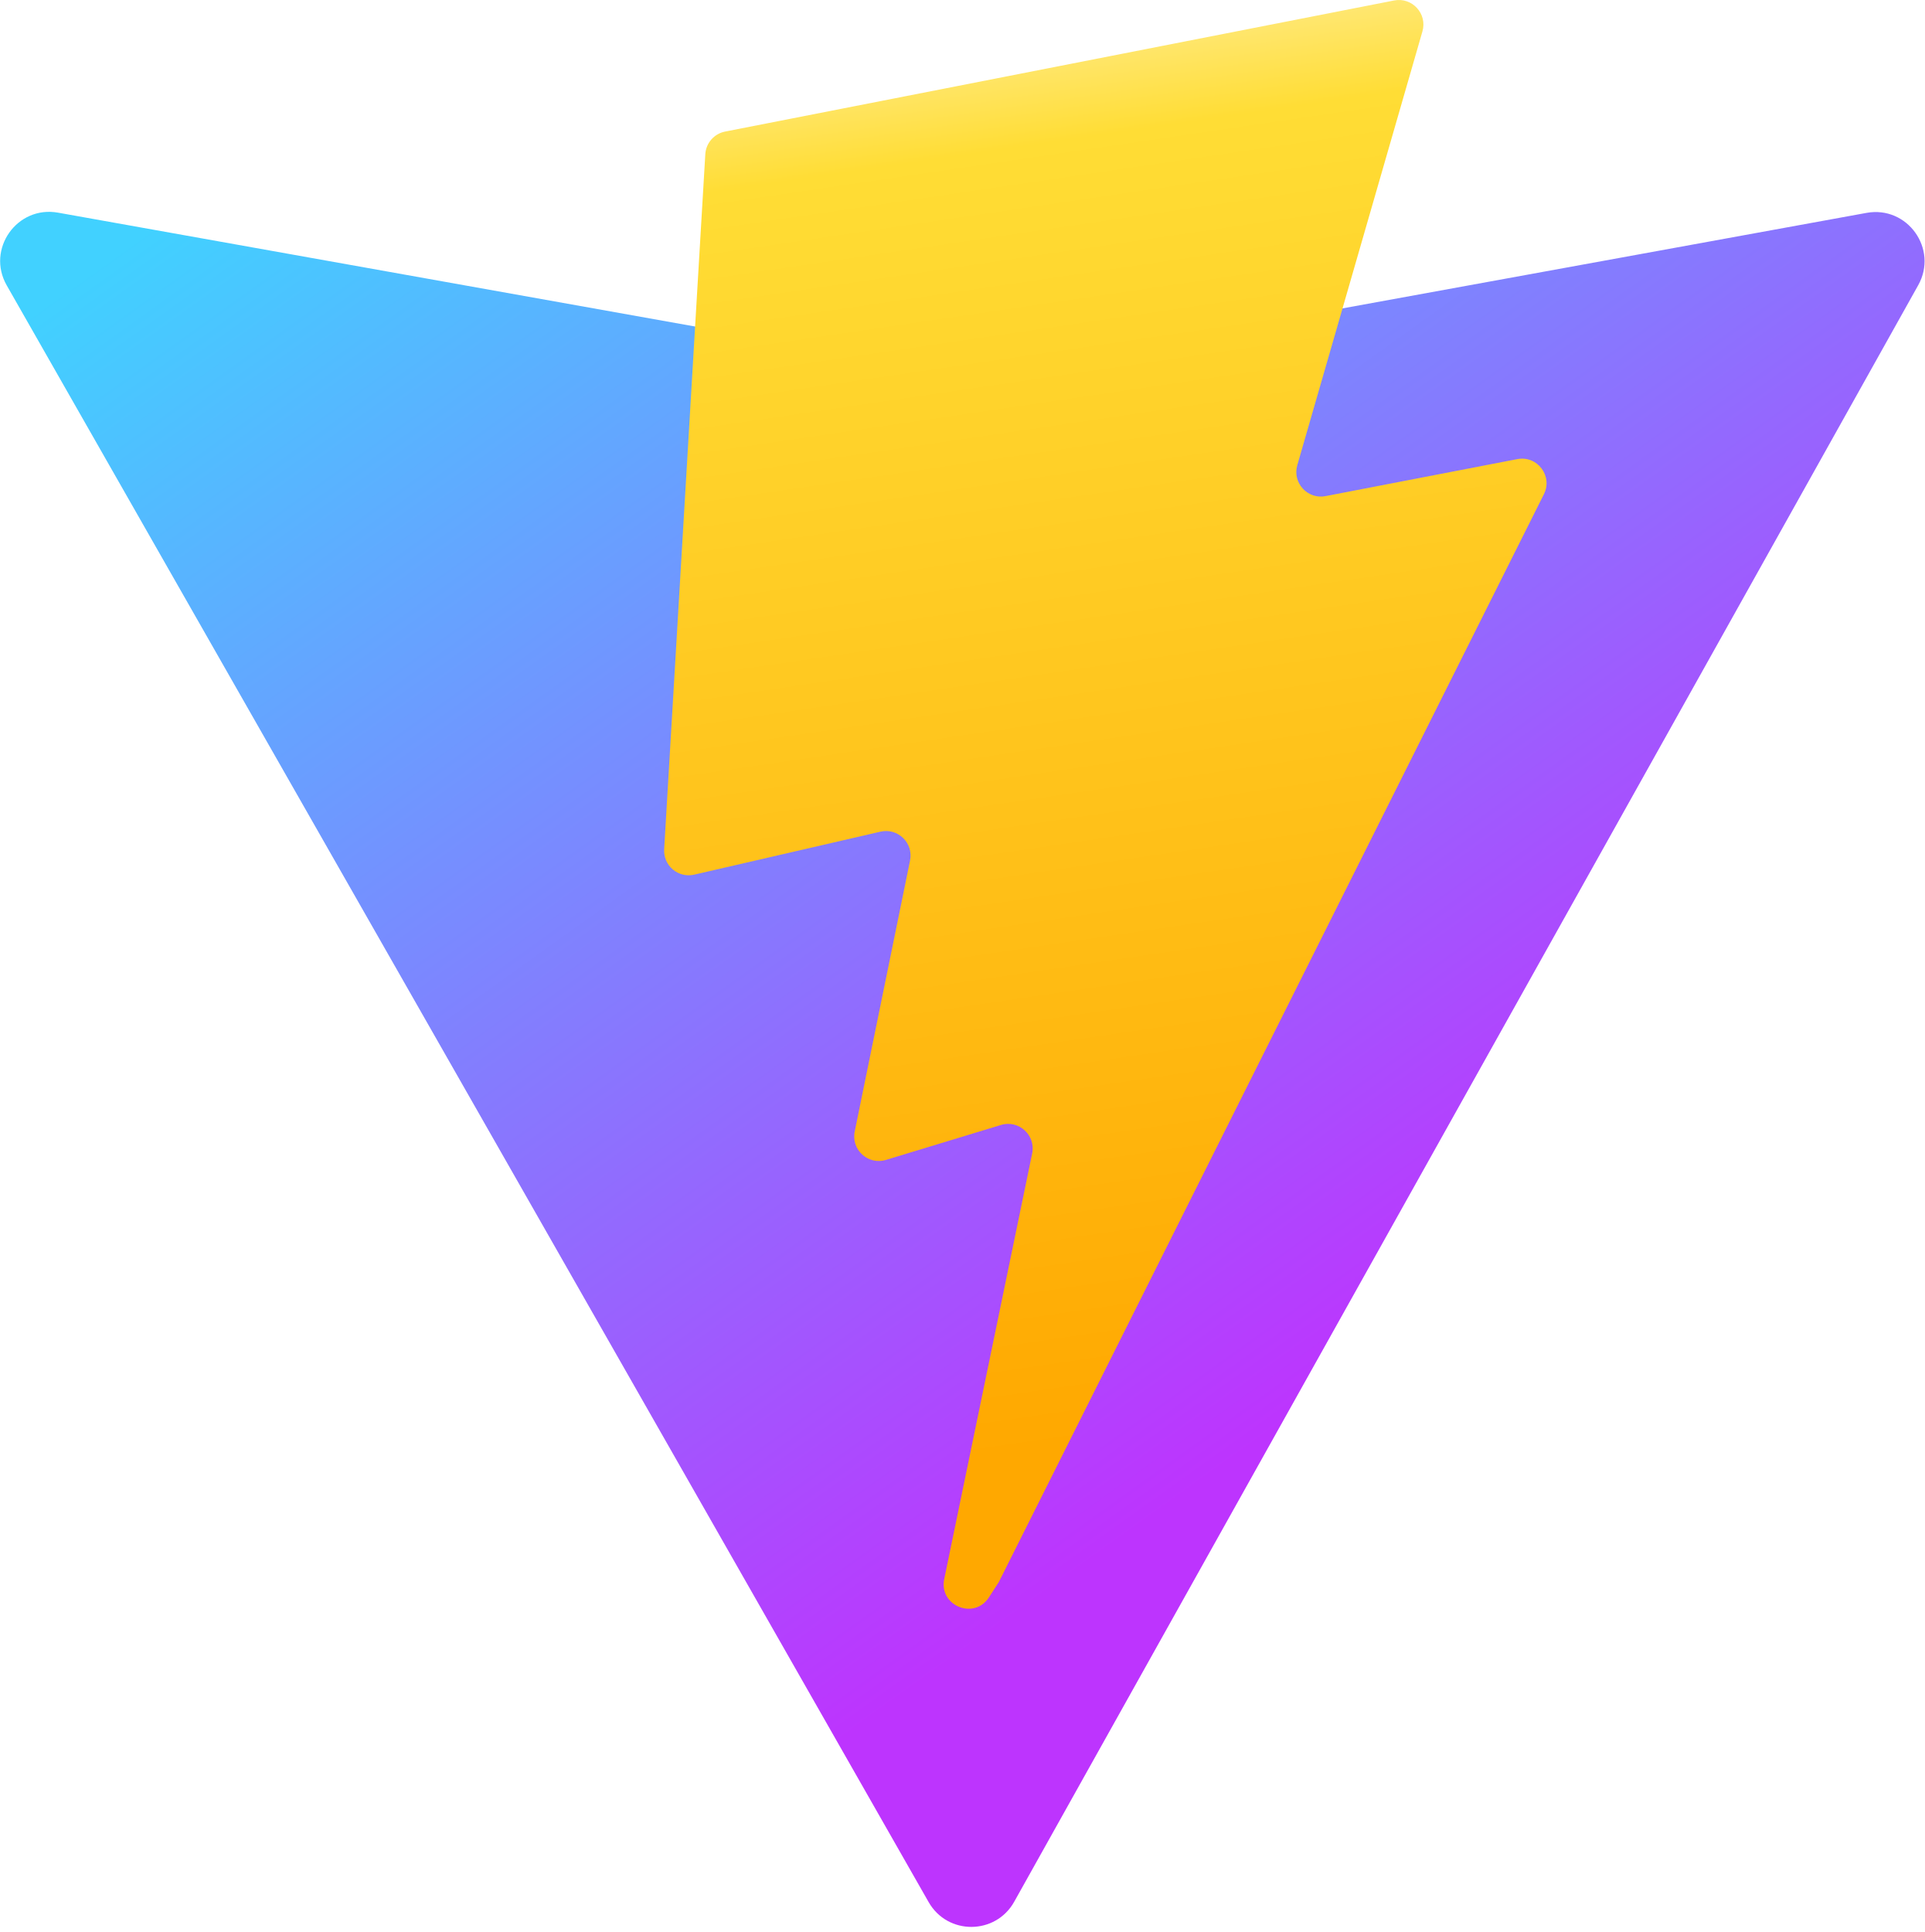
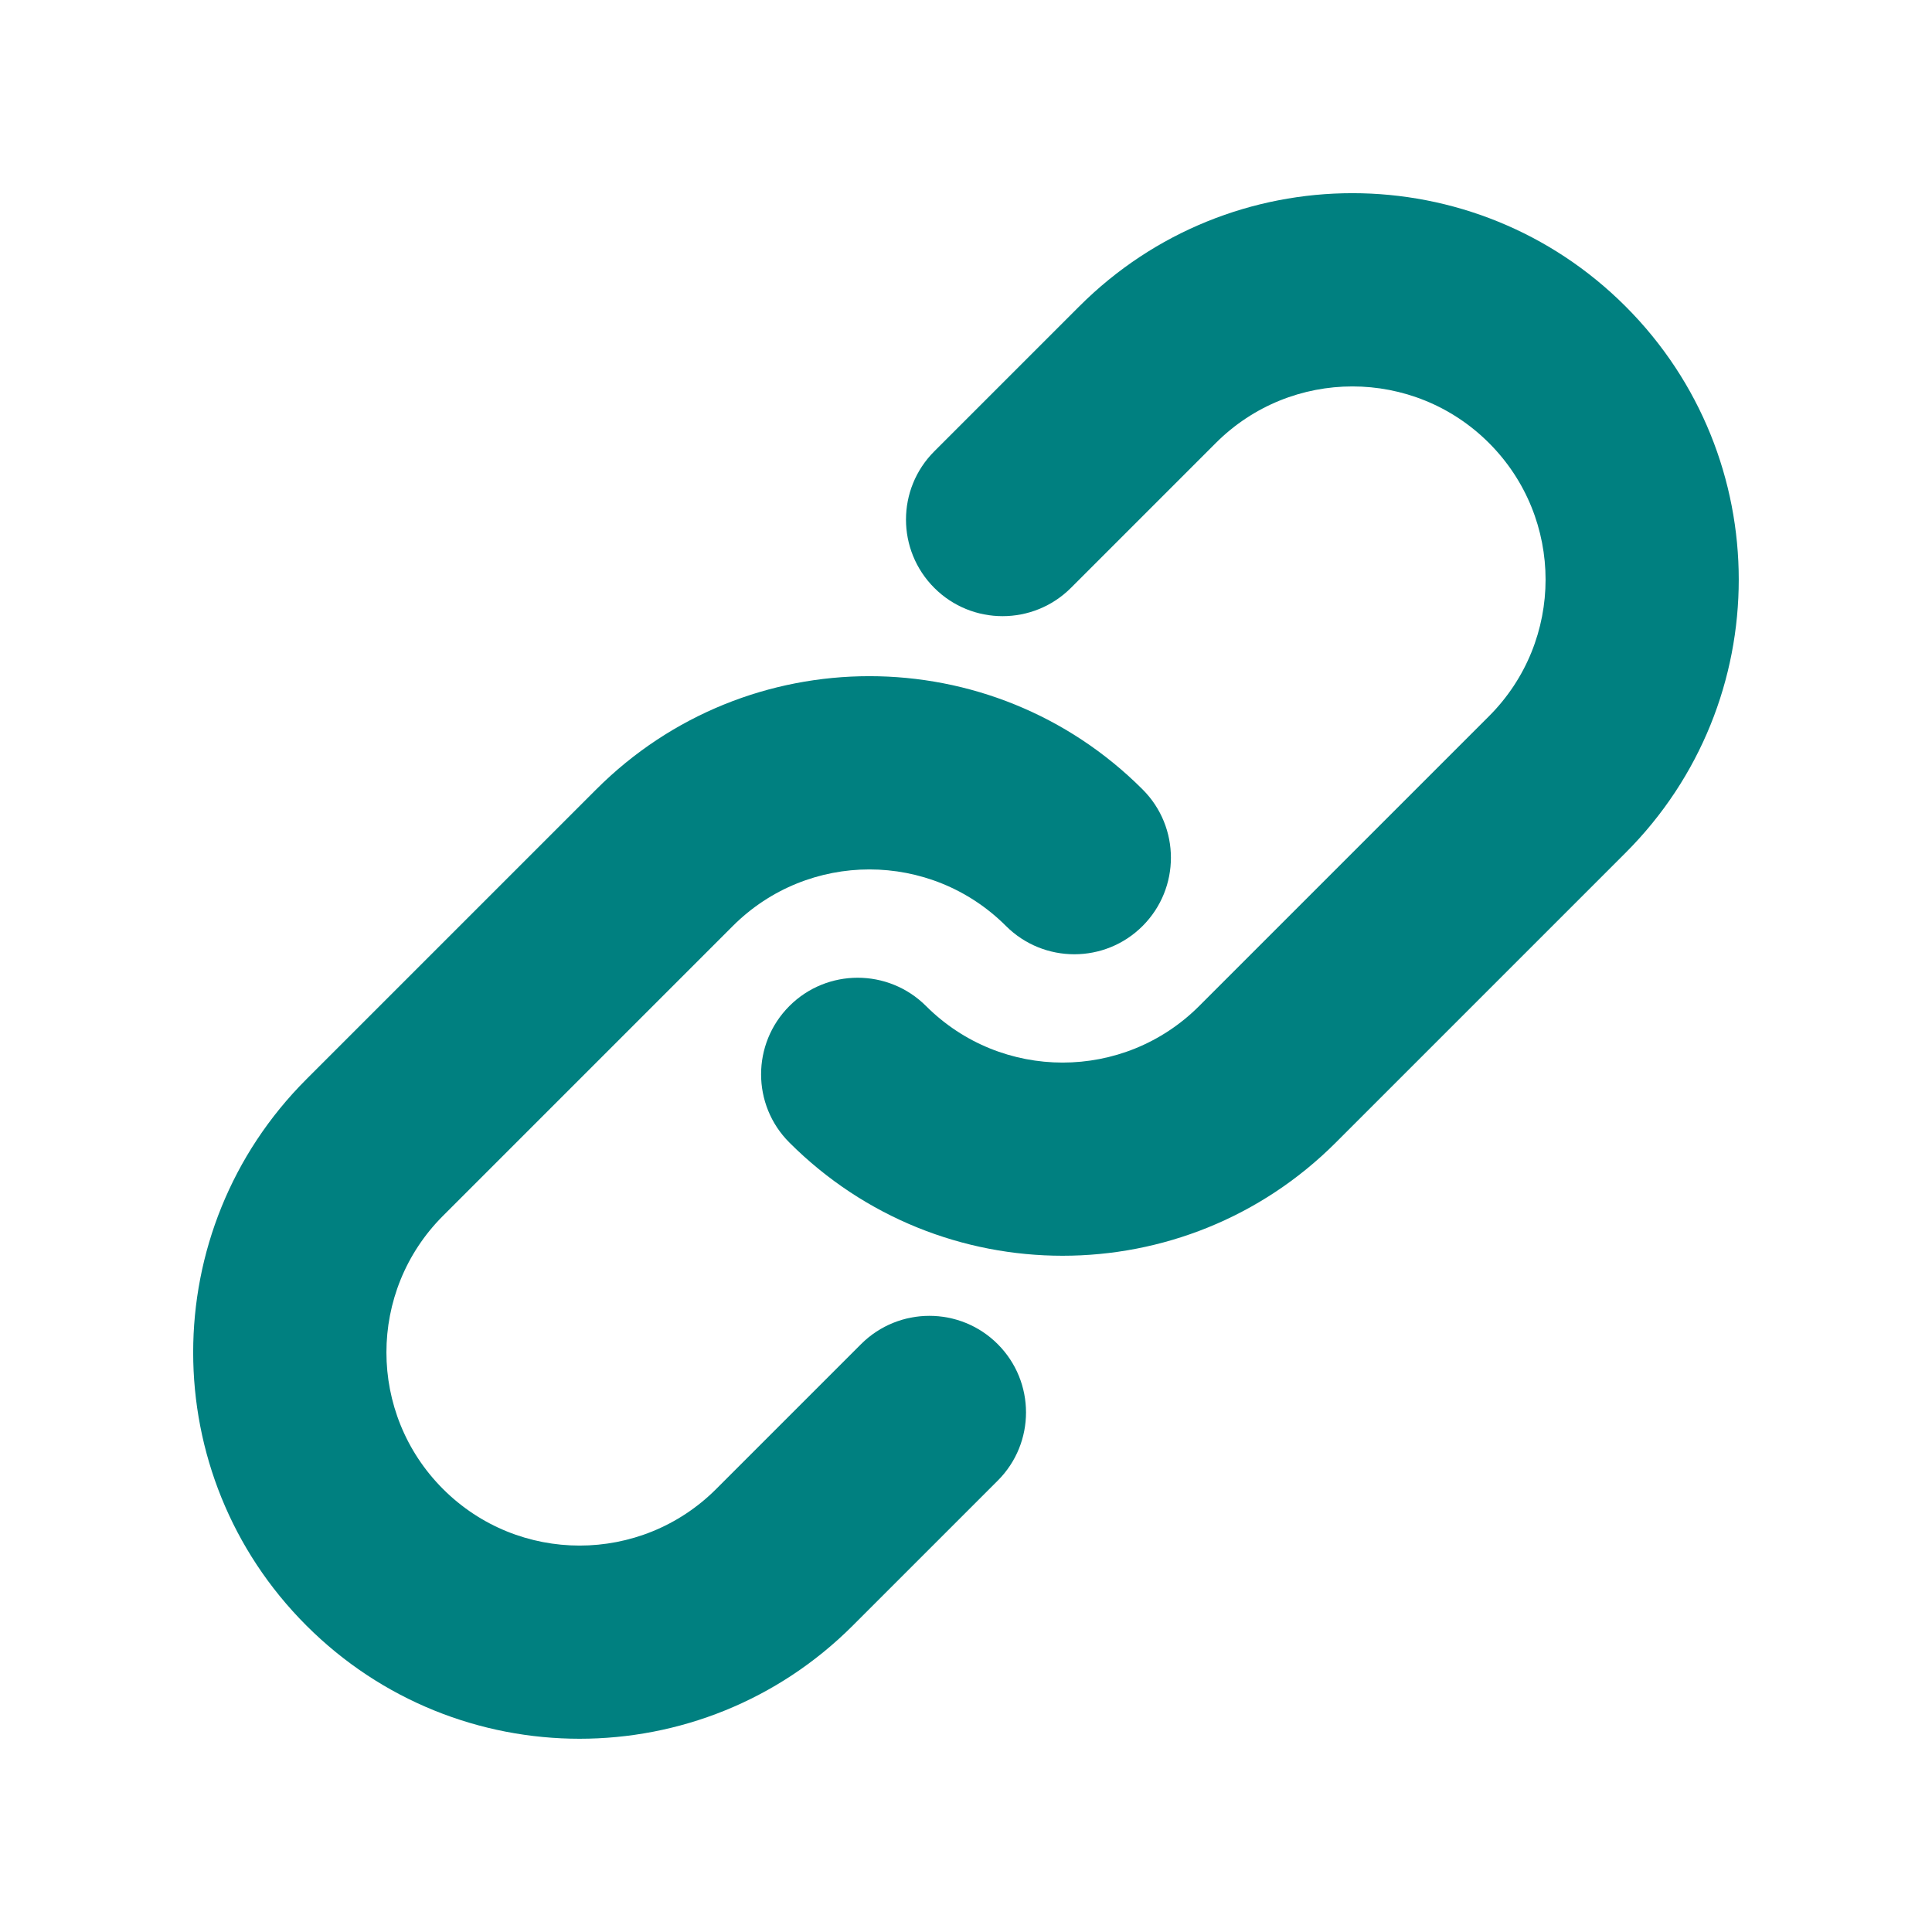
- <svg xmlns="http://www.w3.org/2000/svg" aria-hidden="true" role="img" class="iconify iconify--logos" width="31.88" height="32" preserveAspectRatio="xMidYMid meet" viewBox="0 0 256 257">
-   <defs>
-     <linearGradient id="IconifyId1813088fe1fbc01fb466" x1="-.828%" x2="57.636%" y1="7.652%" y2="78.411%">
-       <stop offset="0%" stop-color="#41D1FF" />
-       <stop offset="100%" stop-color="#BD34FE" />
-     </linearGradient>
-     <linearGradient id="IconifyId1813088fe1fbc01fb467" x1="43.376%" x2="50.316%" y1="2.242%" y2="89.03%">
-       <stop offset="0%" stop-color="#FFEA83" />
-       <stop offset="8.333%" stop-color="#FFDD35" />
-       <stop offset="100%" stop-color="#FFA800" />
-     </linearGradient>
-   </defs>
-   <path fill="url(#IconifyId1813088fe1fbc01fb466)" d="M255.153 37.938L134.897 252.976c-2.483 4.44-8.862 4.466-11.382.048L.875 37.958c-2.746-4.814 1.371-10.646 6.827-9.67l120.385 21.517a6.537 6.537 0 0 0 2.322-.004l117.867-21.483c5.438-.991 9.574 4.796 6.877 9.62Z" />
-   <path fill="url(#IconifyId1813088fe1fbc01fb467)" d="M185.432.063L96.44 17.501a3.268 3.268 0 0 0-2.634 3.014l-5.474 92.456a3.268 3.268 0 0 0 3.997 3.378l24.777-5.718c2.318-.535 4.413 1.507 3.936 3.838l-7.361 36.047c-.495 2.426 1.782 4.5 4.151 3.78l15.304-4.649c2.372-.72 4.652 1.36 4.15 3.788l-11.698 56.621c-.732 3.542 3.979 5.473 5.943 2.437l1.313-2.028l72.516-144.72c1.215-2.423-.88-5.186-3.54-4.672l-25.505 4.922c-2.396.462-4.435-1.77-3.759-4.114l16.646-57.705c.677-2.35-1.37-4.583-3.769-4.113Z" />
+ <svg xmlns="http://www.w3.org/2000/svg" fill="none" height="20" viewBox="0 0 20 20" width="20">
+   <path clip-rule="evenodd" d="M12.586 4.586C13.367 3.805 14.633 3.805 15.414 4.586C16.195 5.367 16.195 6.633 15.414 7.414L12.414 10.414C11.633 11.195 10.367 11.195 9.586 10.414C9.195 10.024 8.562 10.024 8.172 10.414C7.781 10.805 7.781 11.438 8.172 11.828C9.734 13.39 12.266 13.39 13.828 11.828L16.828 8.828C18.39 7.266 18.39 4.734 16.828 3.172C15.266 1.609 12.734 1.609 11.172 3.172L9.672 4.672C9.281 5.062 9.281 5.695 9.672 6.086C10.062 6.476 10.695 6.476 11.086 6.086L12.586 4.586ZM7.586 9.586C8.367 8.805 9.633 8.805 10.414 9.586C10.805 9.976 11.438 9.976 11.828 9.586C12.219 9.195 12.219 8.562 11.828 8.172C10.266 6.609 7.734 6.609 6.172 8.172L3.172 11.172C1.609 12.734 1.609 15.266 3.172 16.828C4.734 18.39 7.266 18.39 8.828 16.828L10.328 15.328C10.719 14.938 10.719 14.305 10.328 13.914C9.938 13.524 9.305 13.524 8.914 13.914L7.414 15.414C6.633 16.195 5.367 16.195 4.586 15.414C3.805 14.633 3.805 13.367 4.586 12.586L7.586 9.586Z" fill="#008080" fill-rule="evenodd" />
</svg>
